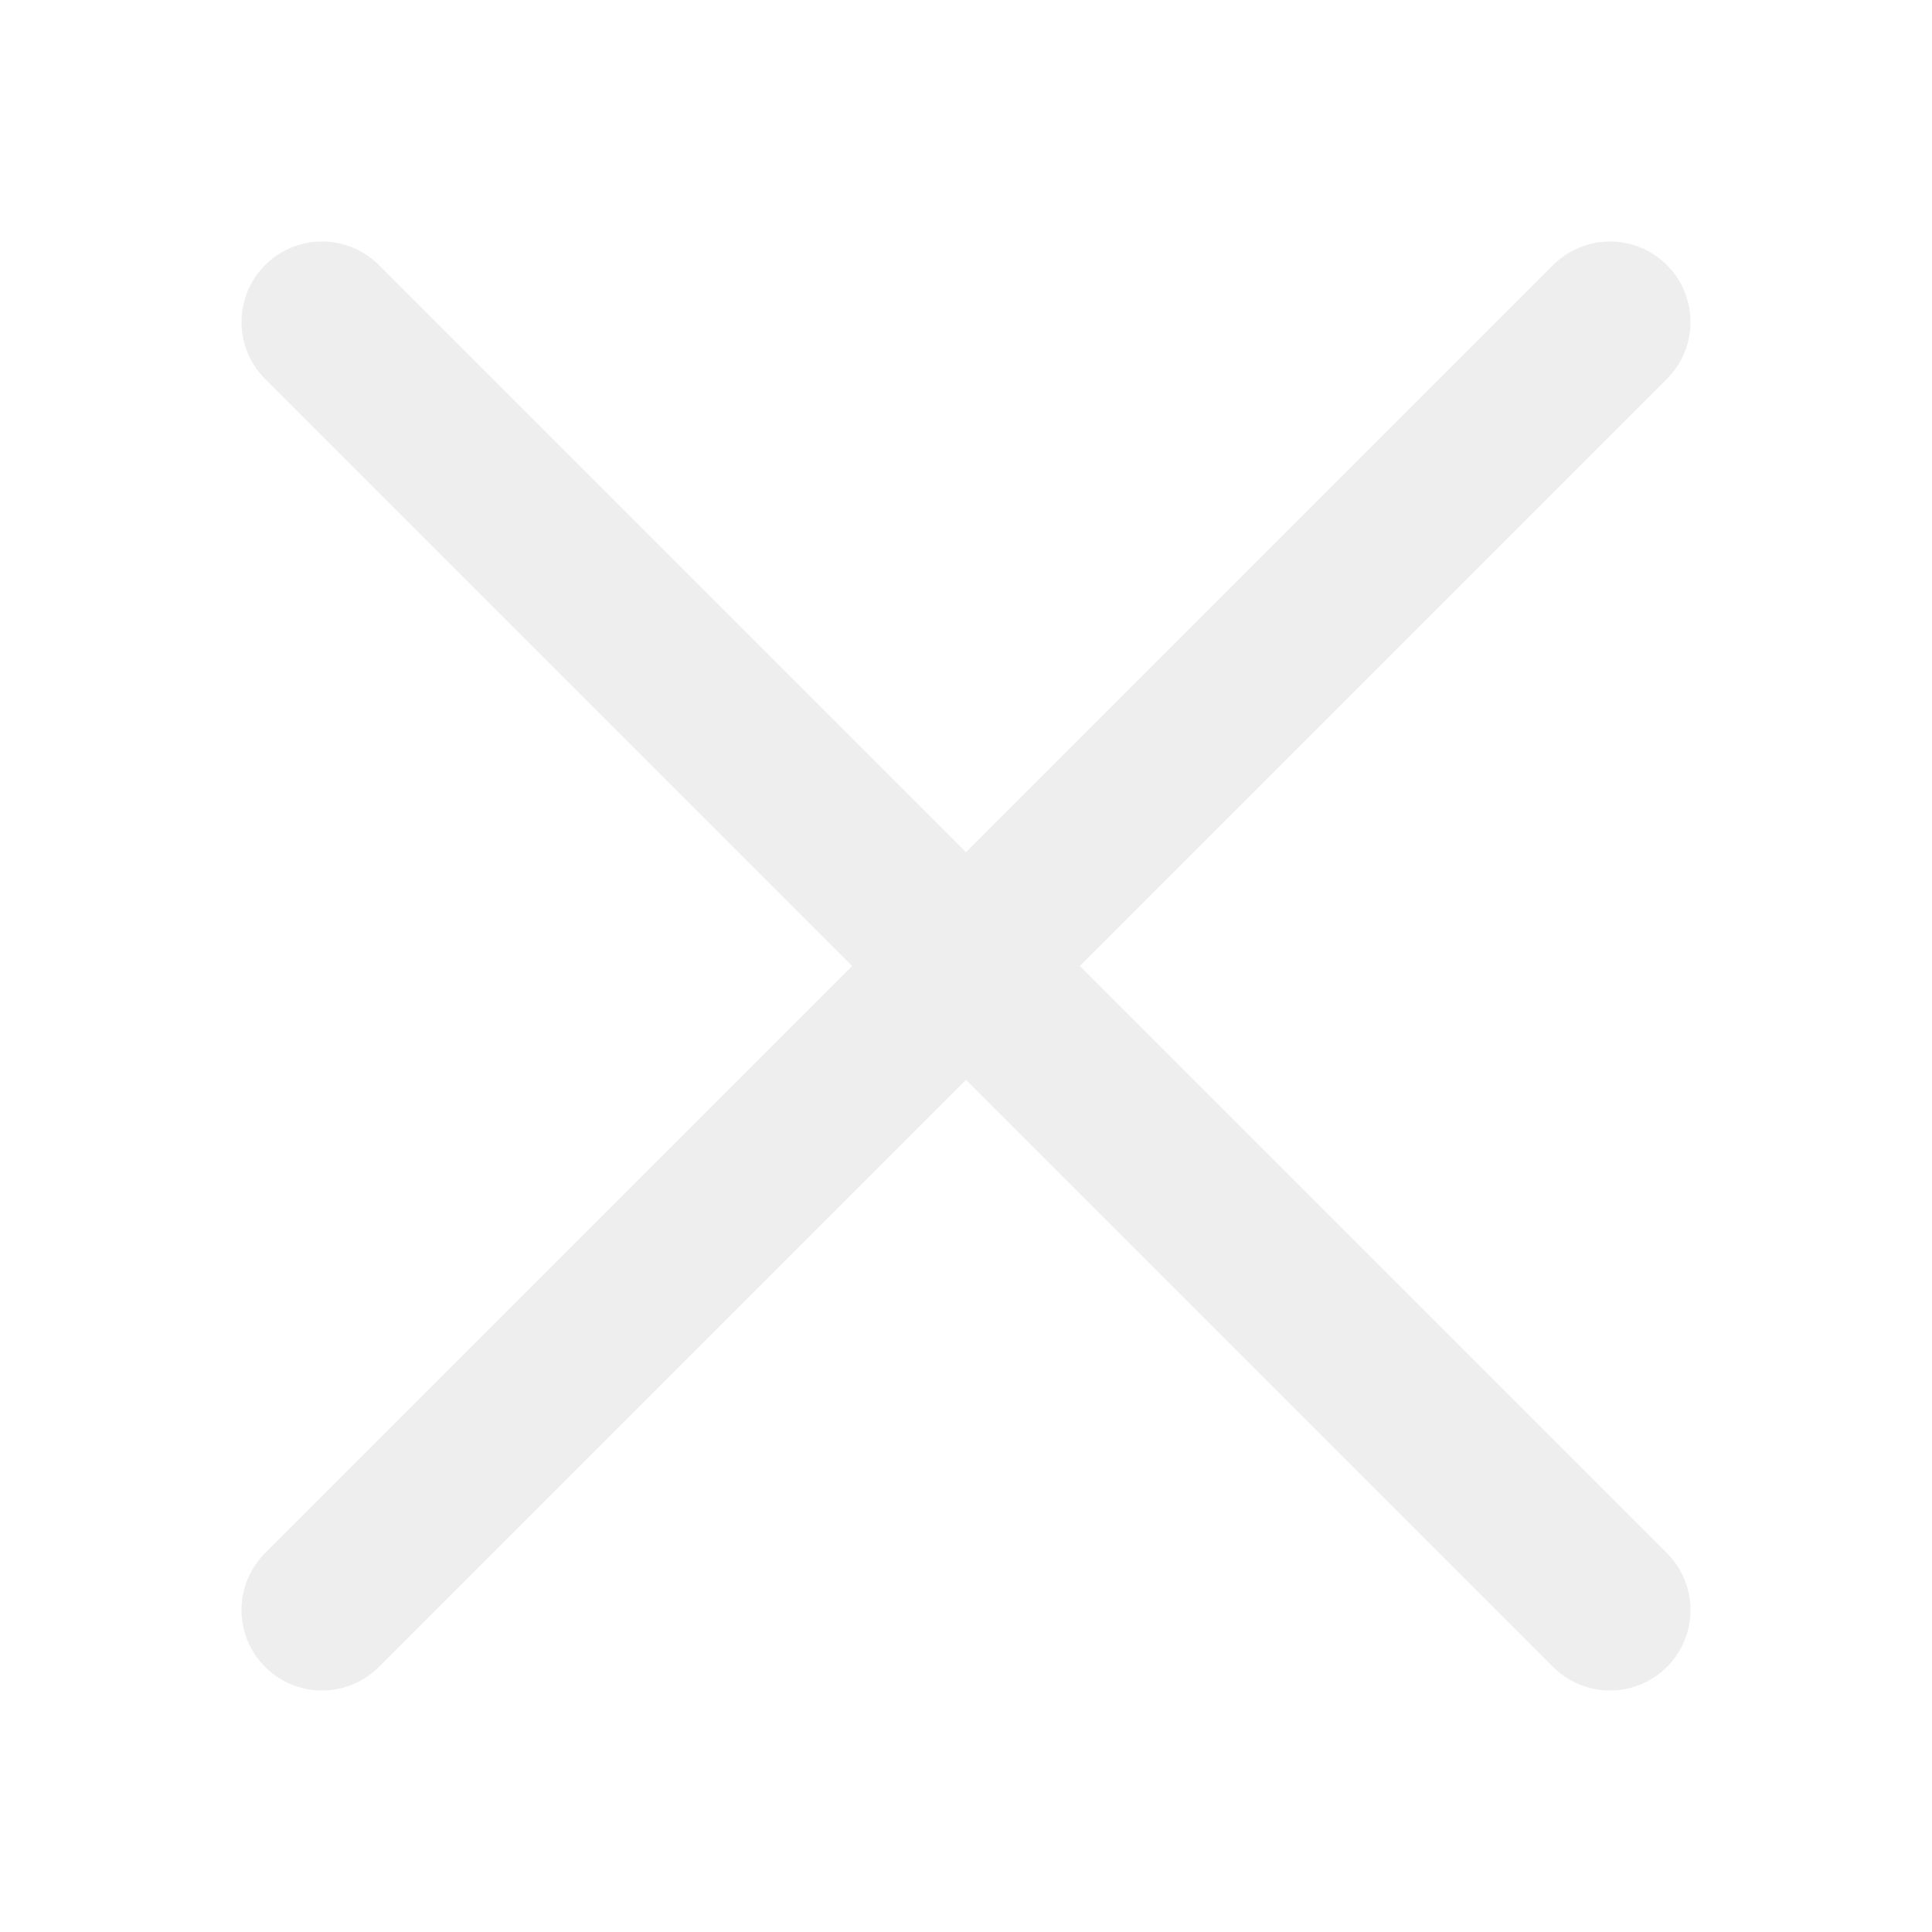
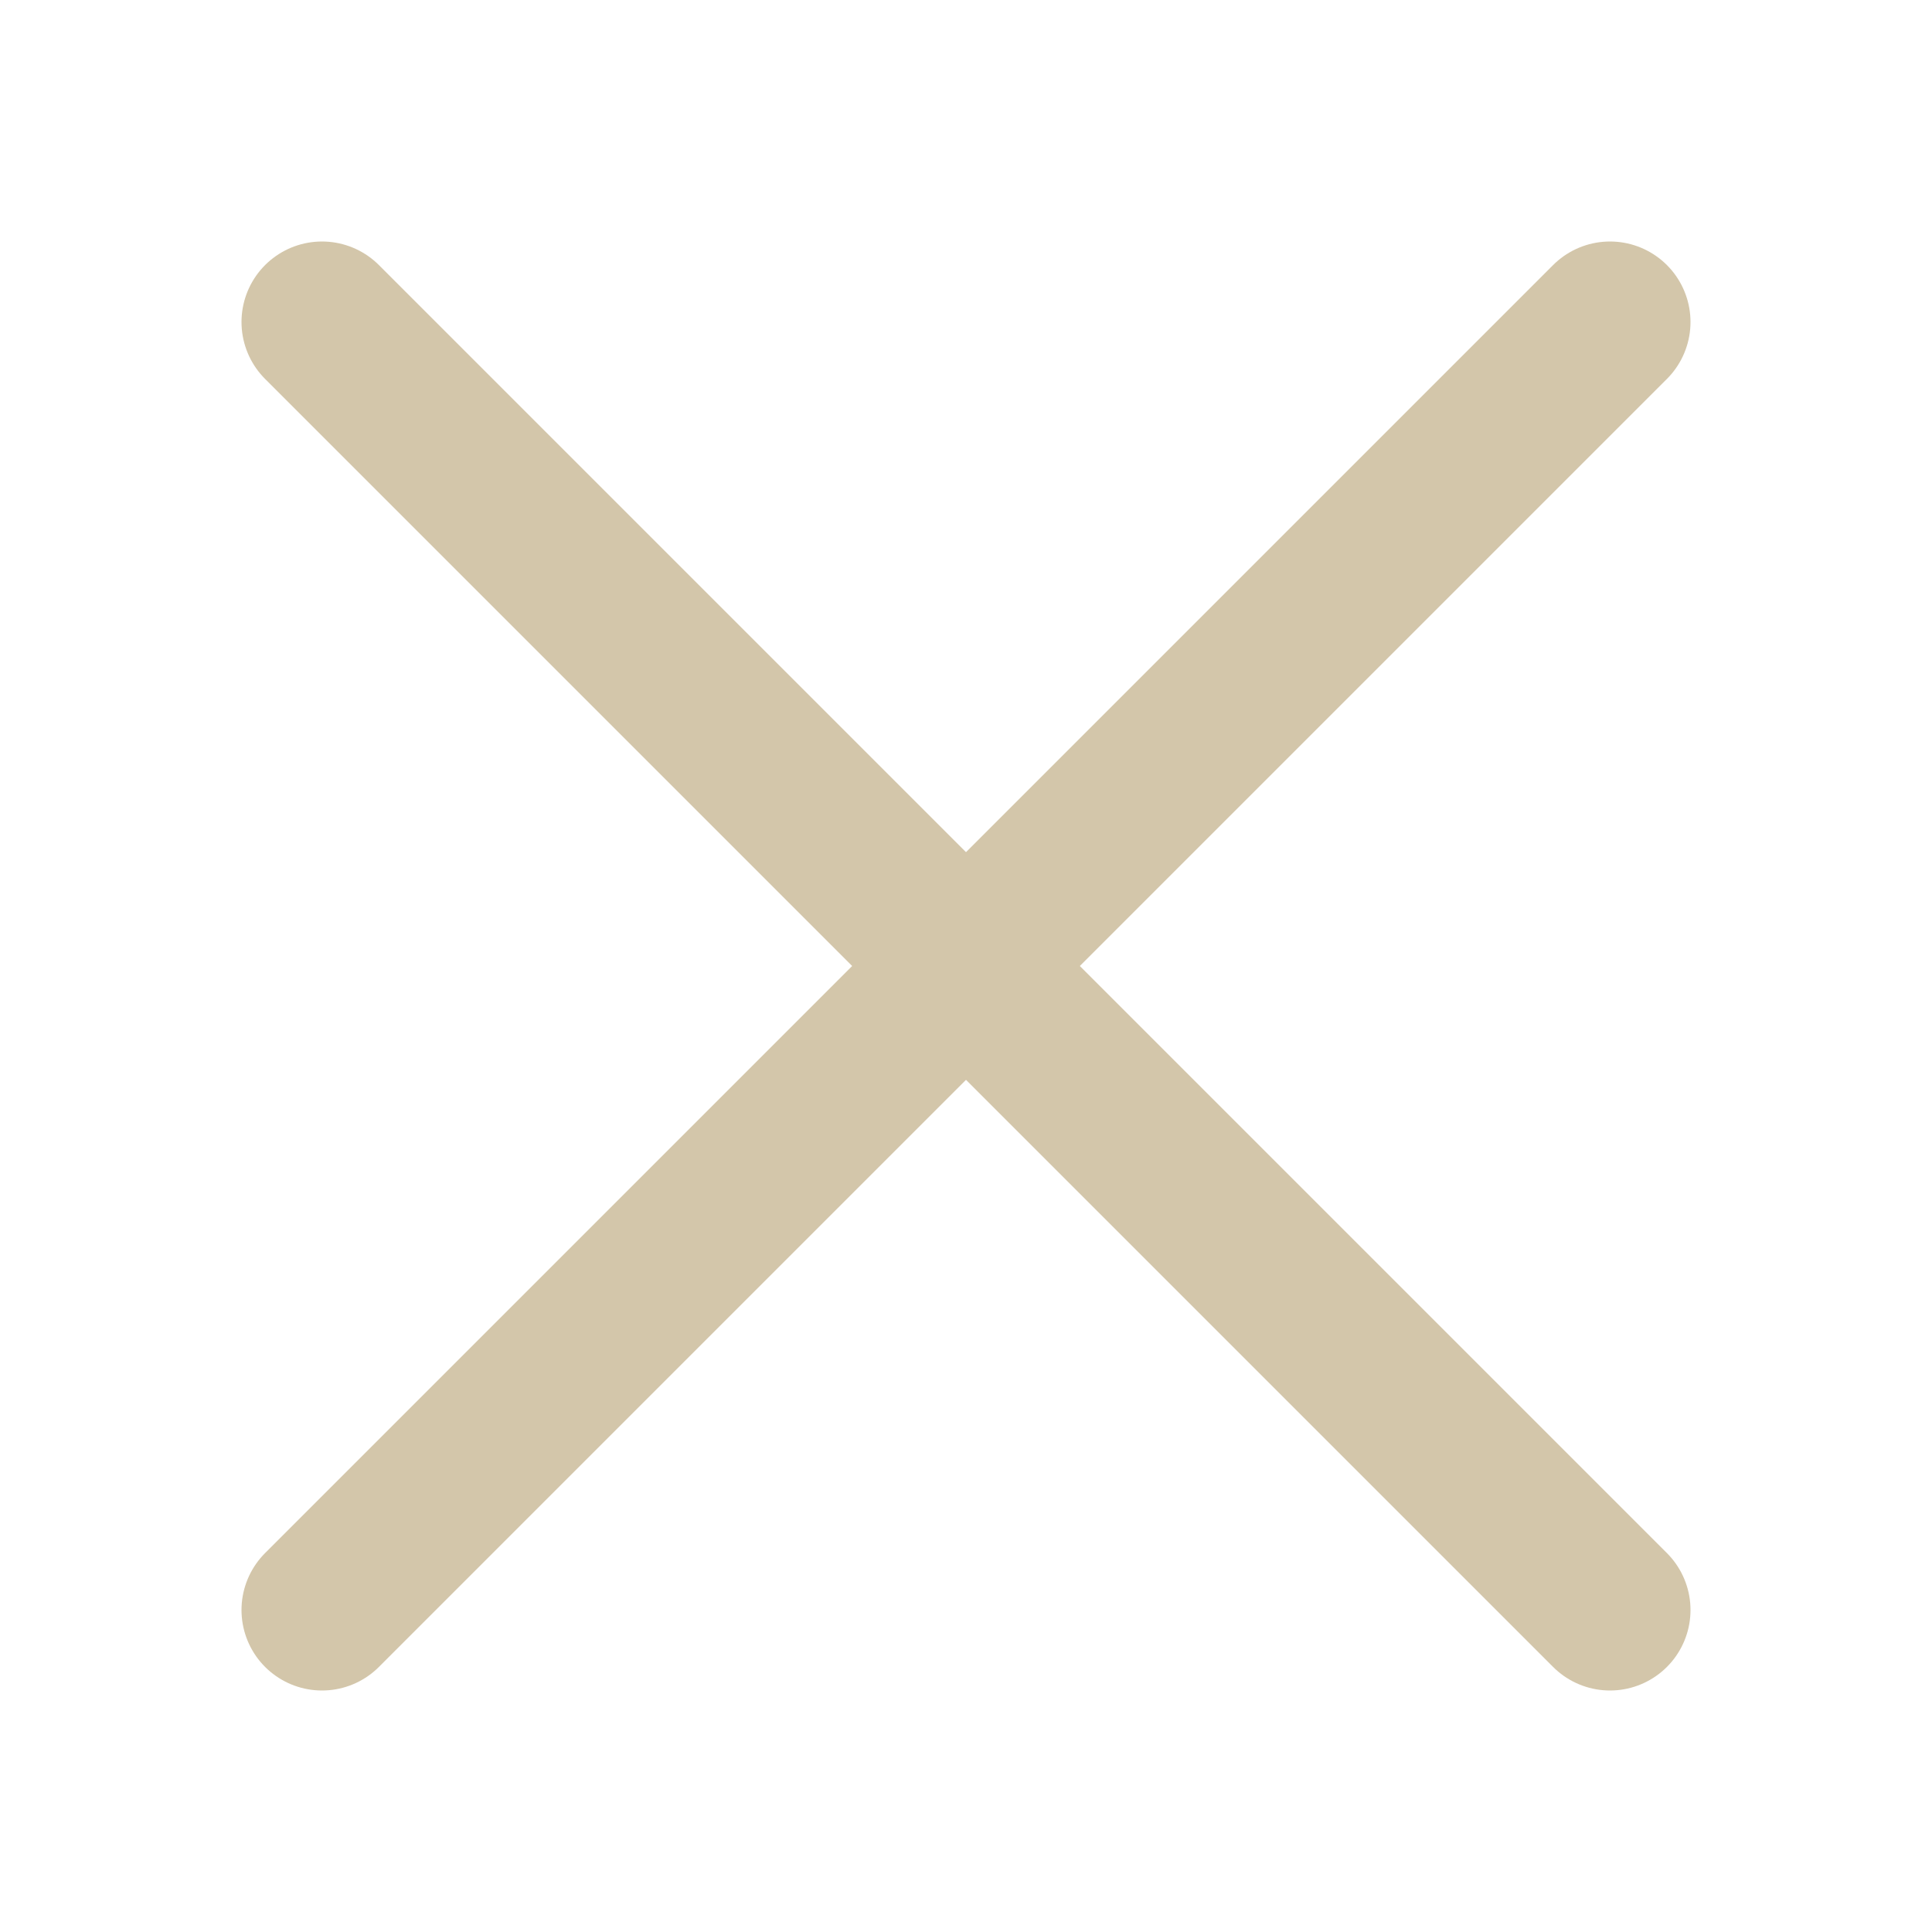
<svg xmlns="http://www.w3.org/2000/svg" width="192" height="192" viewBox="0 0 192 192">
-   <path fill="none" stroke-width="4" stroke-linecap="round" stroke-linejoin="round" stroke="rgb(93.333%, 93.333%, 93.333%)" stroke-opacity="1" stroke-miterlimit="4" d="M 8 8 L 40 40 " transform="matrix(4, 0, 0, 4, 0, 0)" />
-   <path fill="none" stroke-width="4" stroke-linecap="round" stroke-linejoin="round" stroke="rgb(93.333%, 93.333%, 93.333%)" stroke-opacity="1" stroke-miterlimit="4" d="M 8 40 L 40 8 " transform="matrix(4, 0, 0, 4, 0, 0)" />
+   <path fill="none" stroke-width="4" stroke-linecap="round" stroke-linejoin="round" stroke="#D3C6AA" stroke-opacity="1" stroke-miterlimit="4" d="M 8 8 L 40 40 " transform="matrix(4, 0, 0, 4, 0, 0)" />
+   <path fill="none" stroke-width="4" stroke-linecap="round" stroke-linejoin="round" stroke="#D3C6AA" stroke-opacity="1" stroke-miterlimit="4" d="M 8 40 L 40 8 " transform="matrix(4, 0, 0, 4, 0, 0)" />
</svg>
